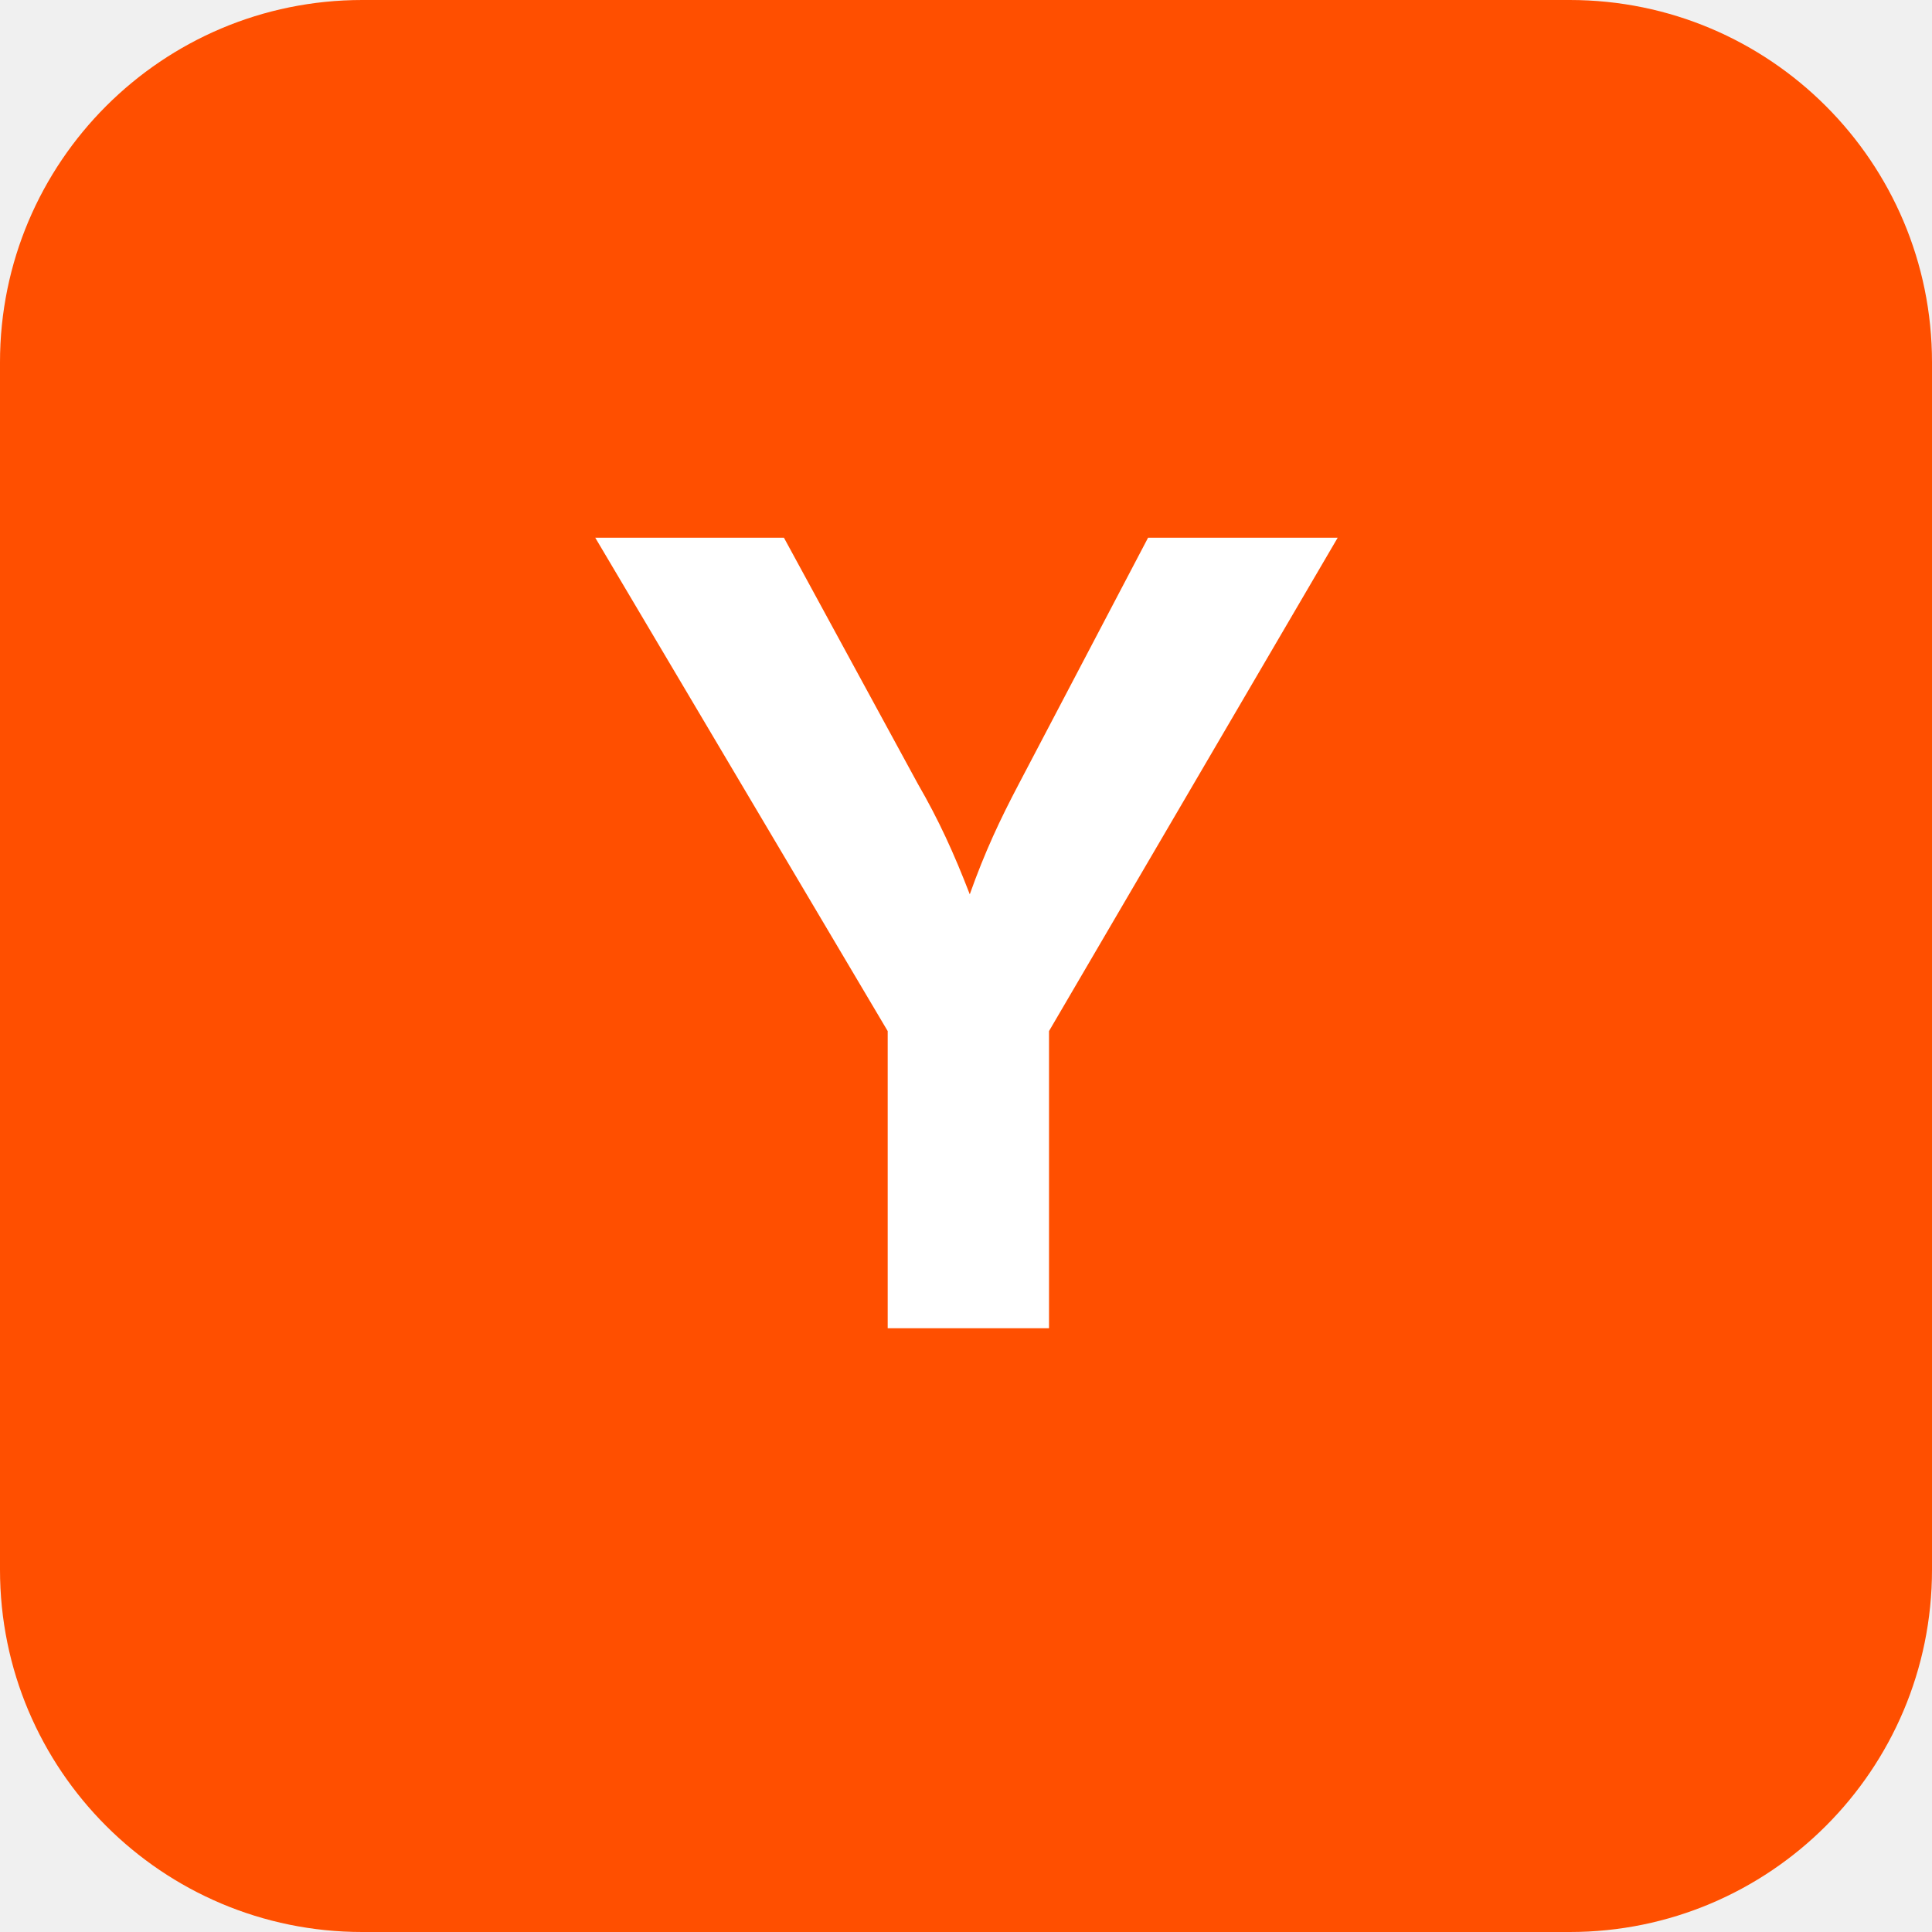
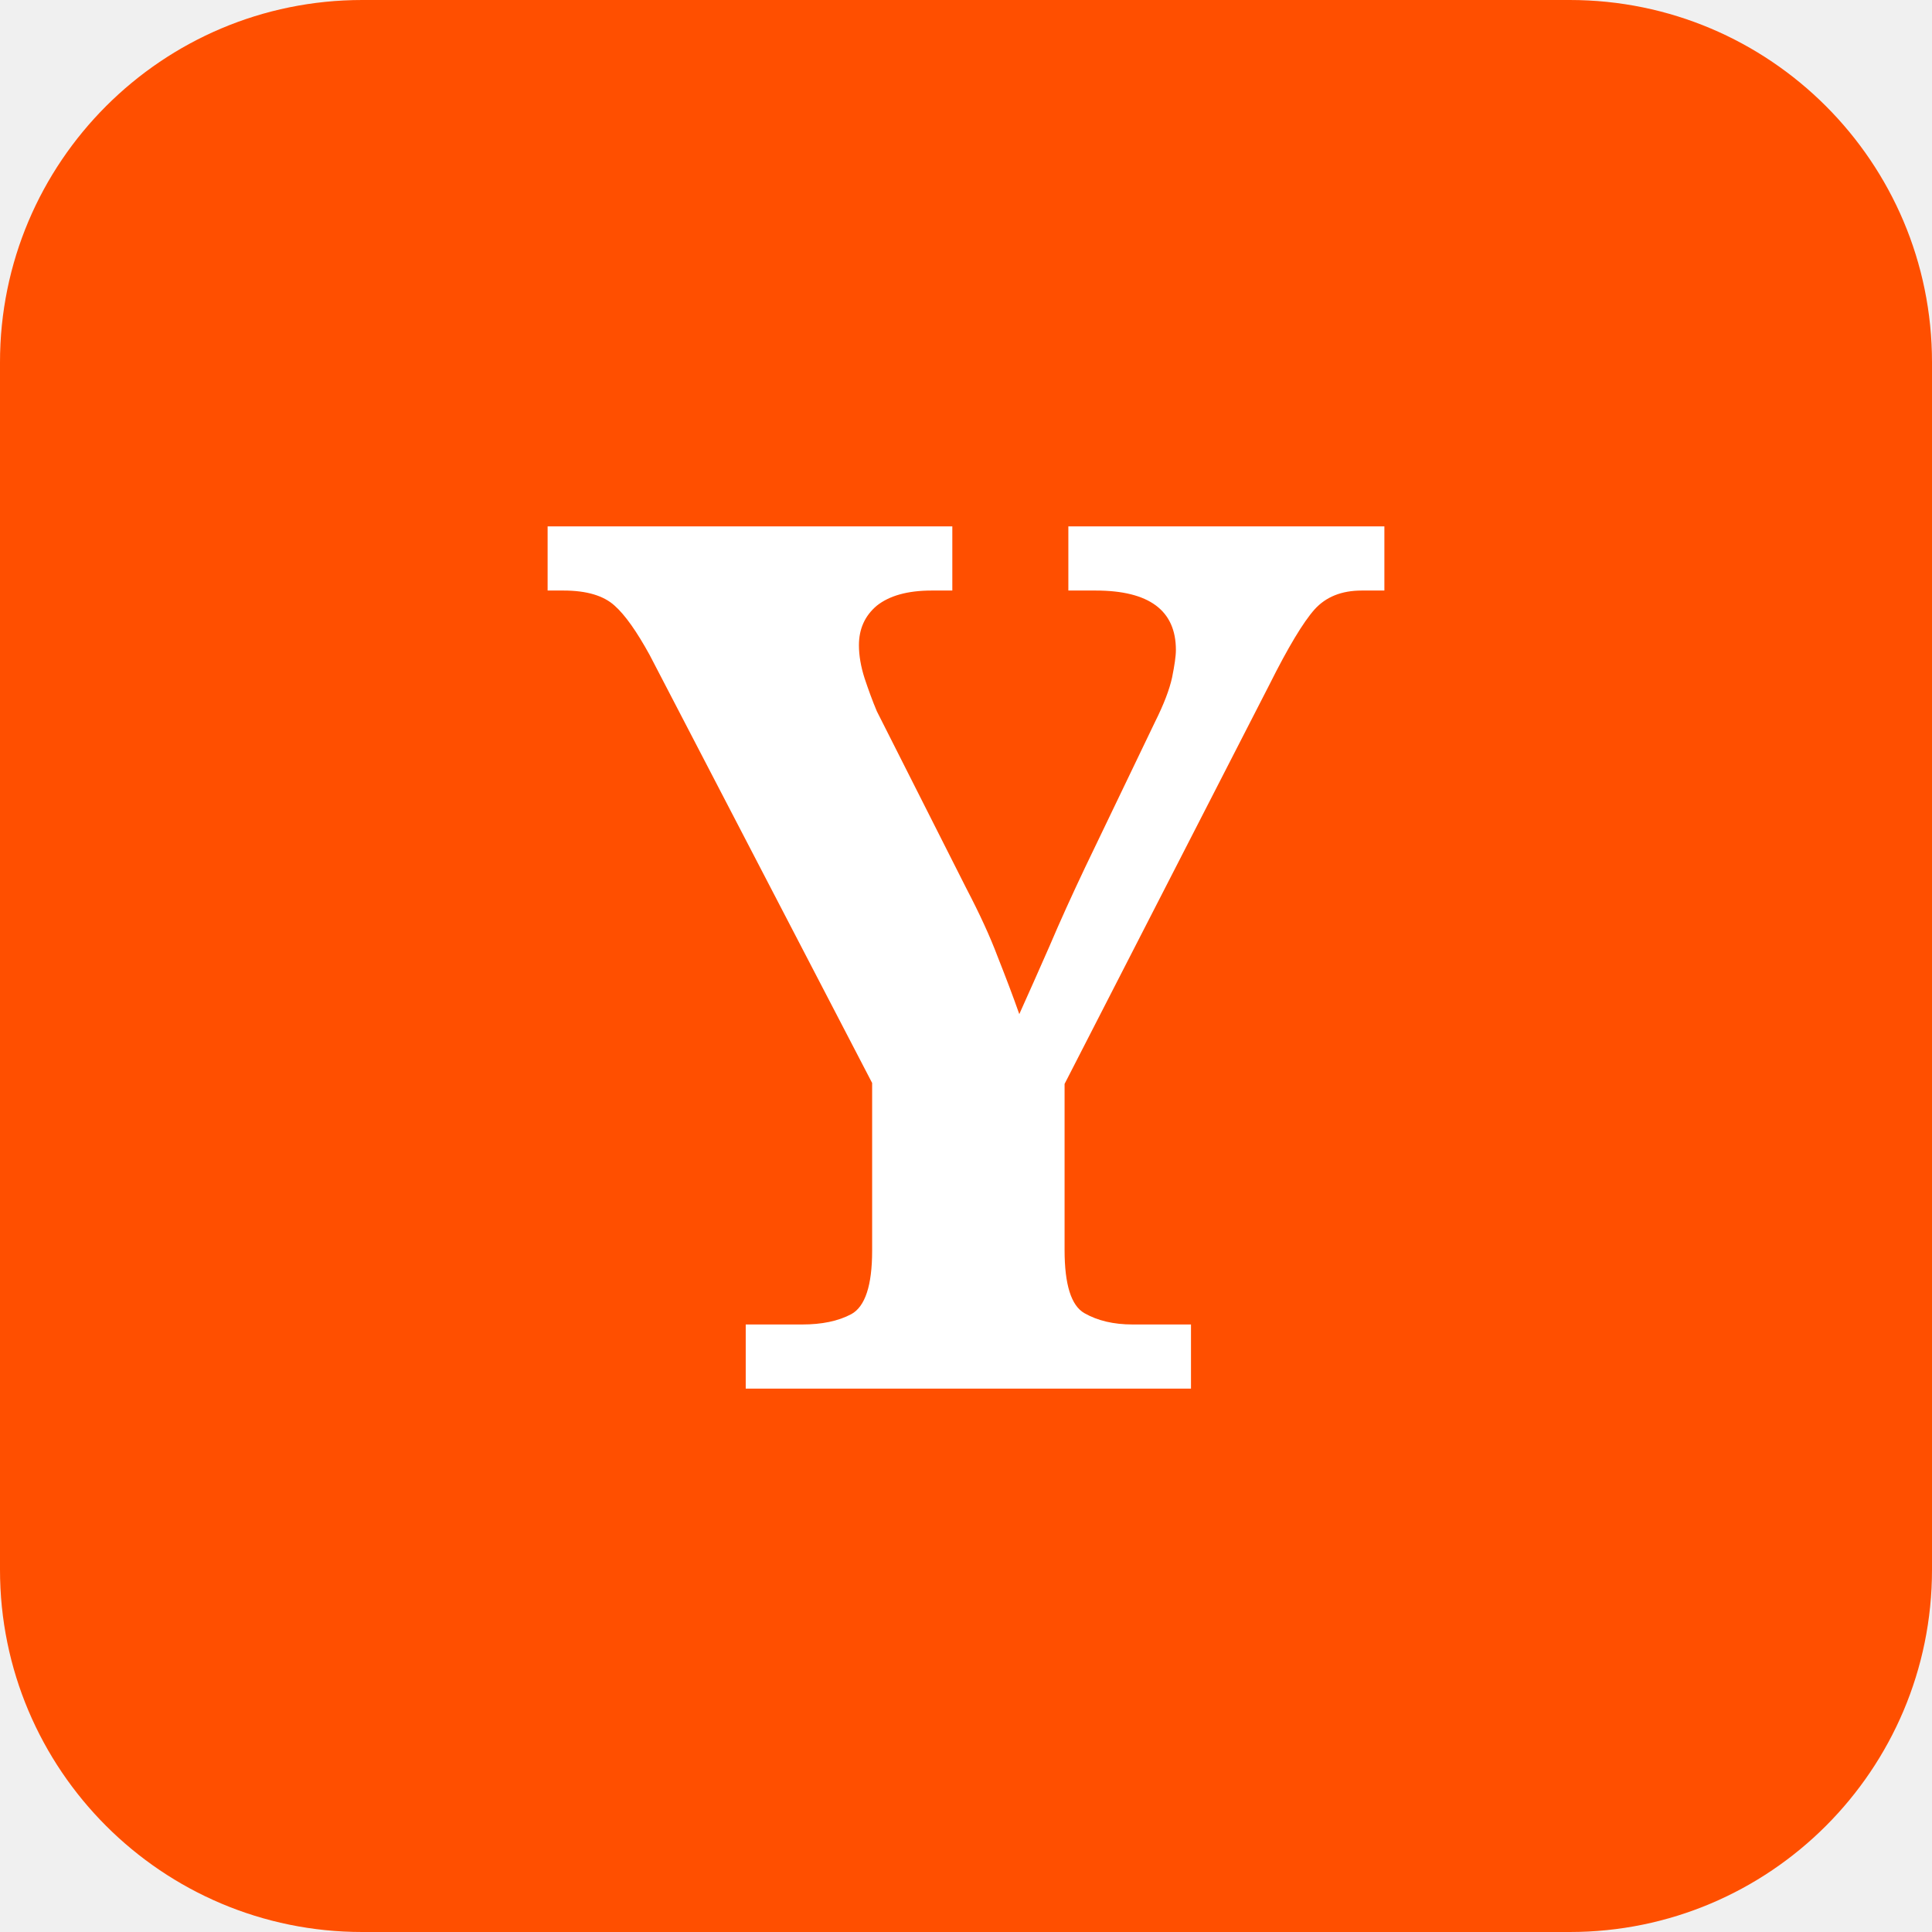
<svg xmlns="http://www.w3.org/2000/svg" viewBox="0 0 32 32">
  <rect width="32" height="32" rx="6" fill="#FF4F00" />
-   <text x="16" y="22" text-anchor="middle" font-family="Inter,system-ui,sans-serif" font-weight="700" font-size="18" fill="#fff">Y</text>
+   <text x="16" y="23" text-anchor="middle" font-family="'EB Garamond',Georgia,serif" font-weight="700" font-size="20" fill="#fff">Y</text>
</svg>
